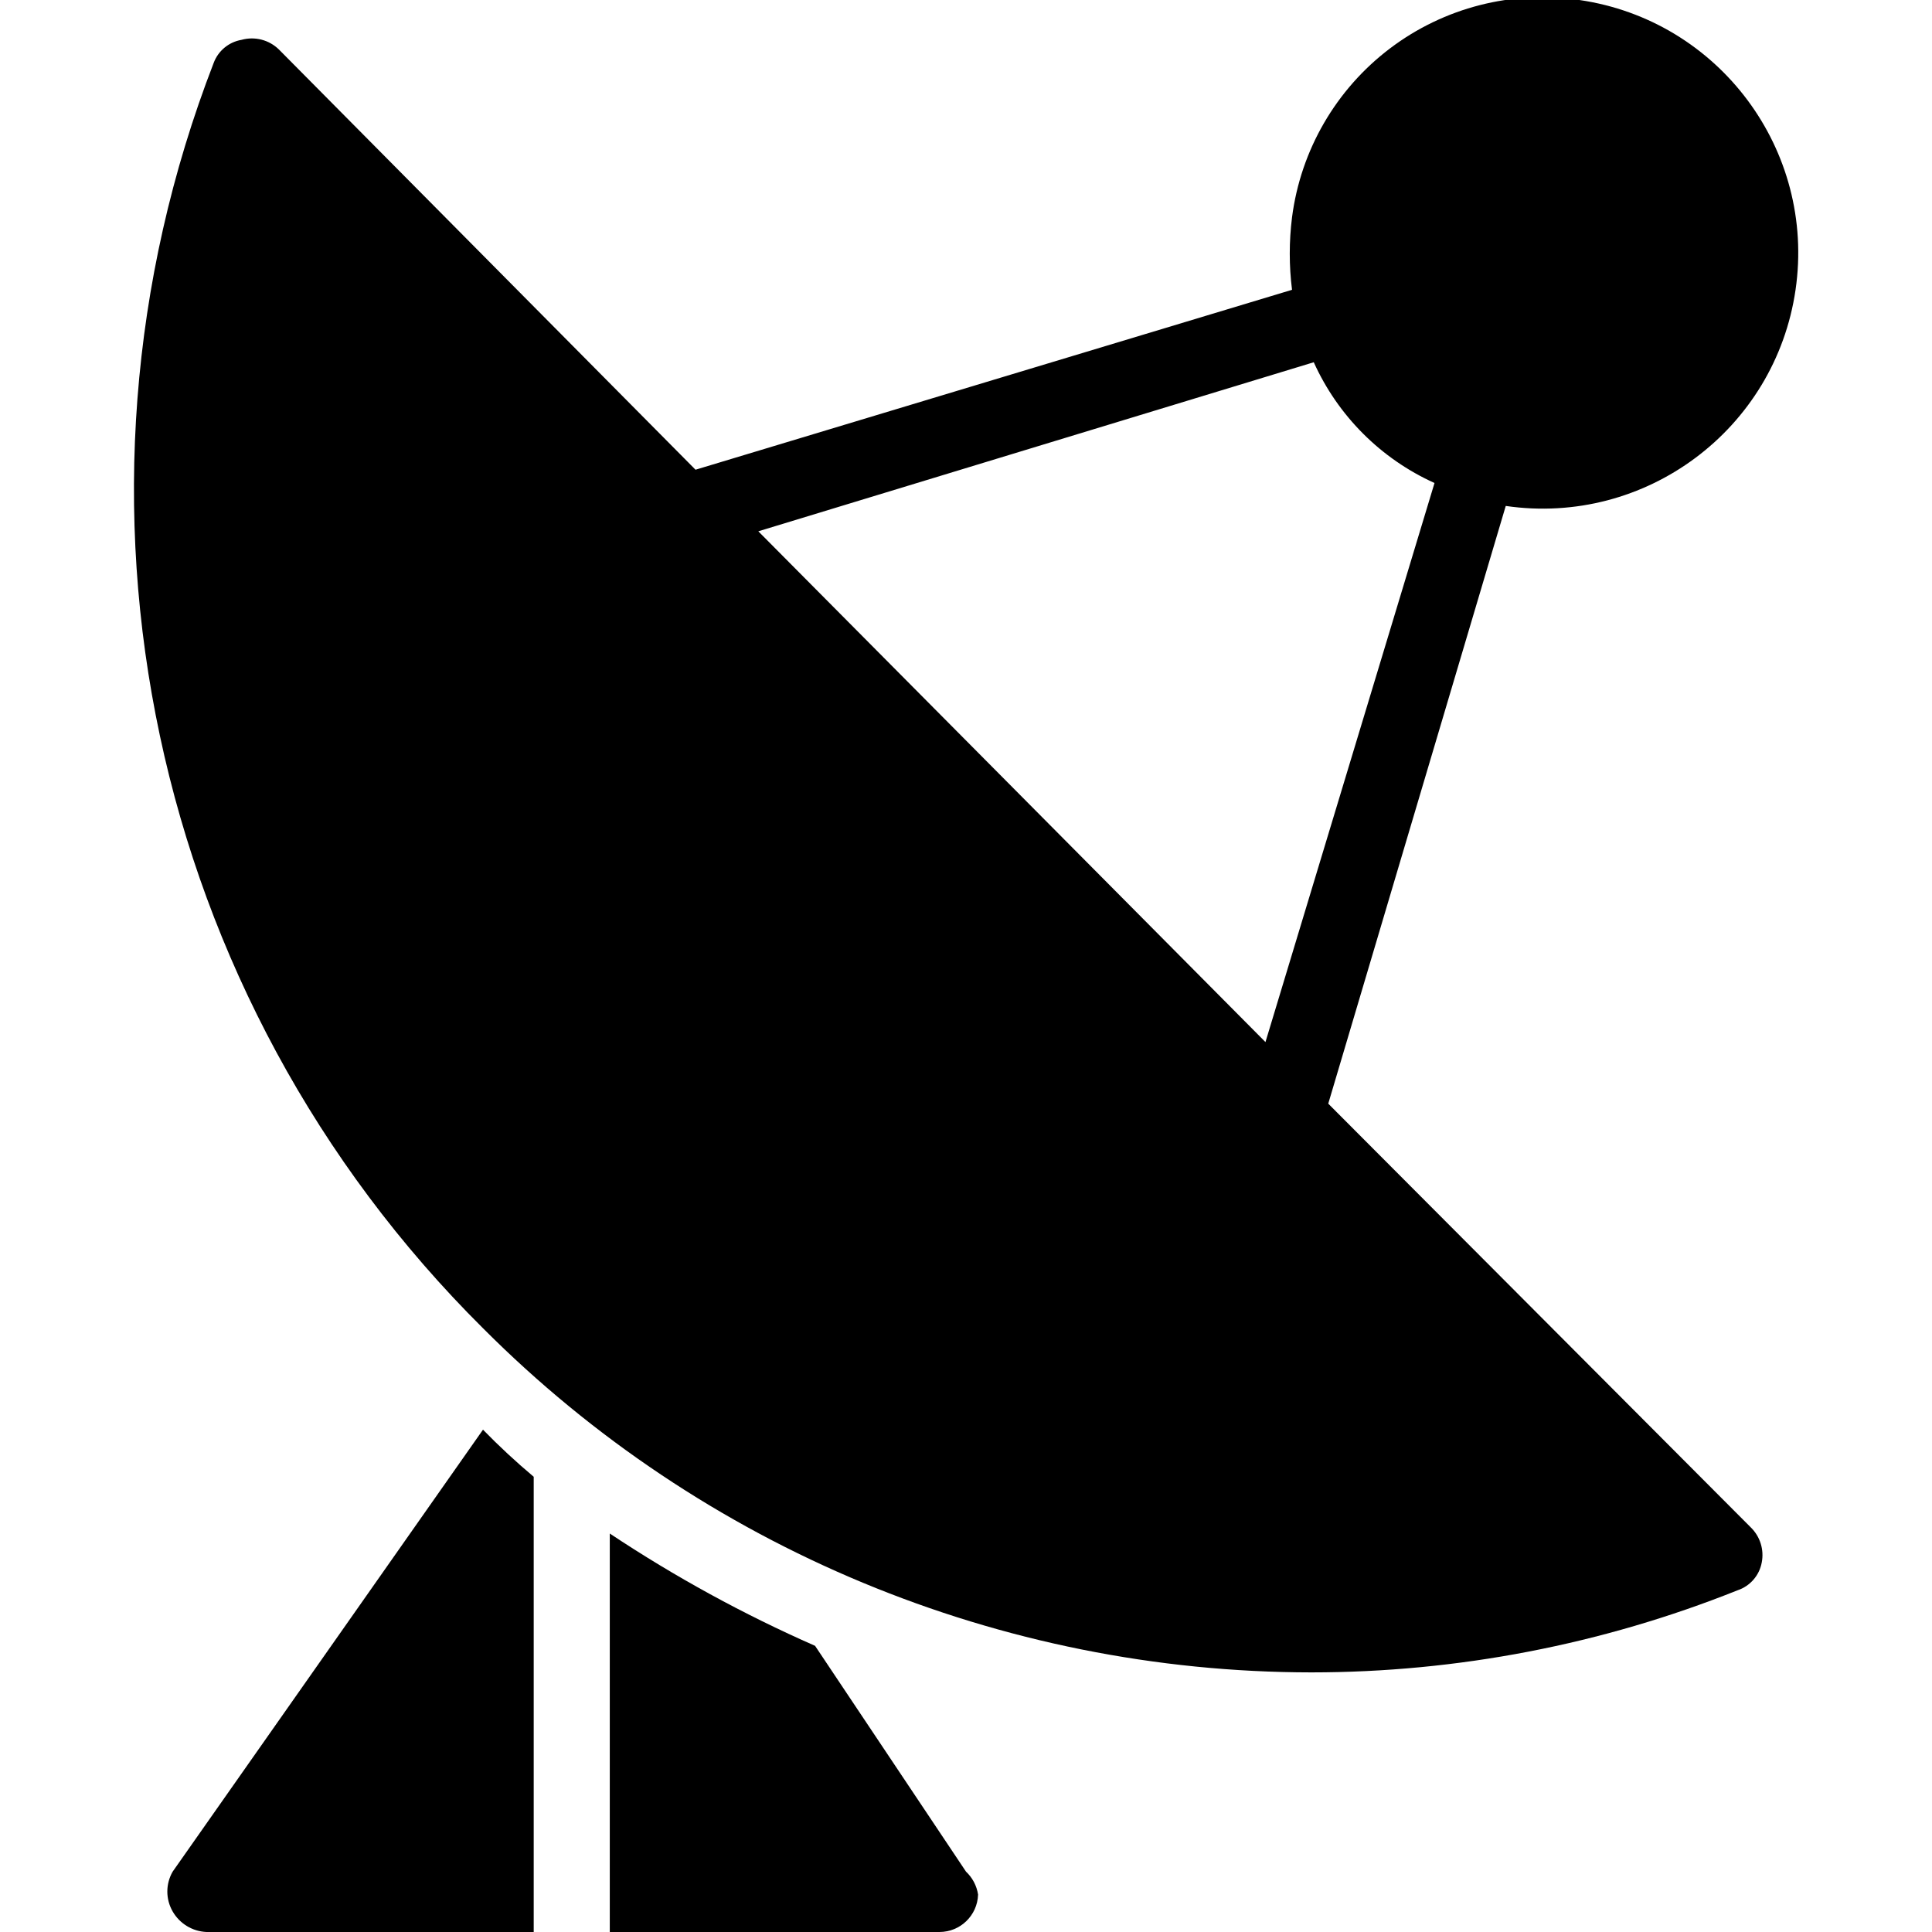
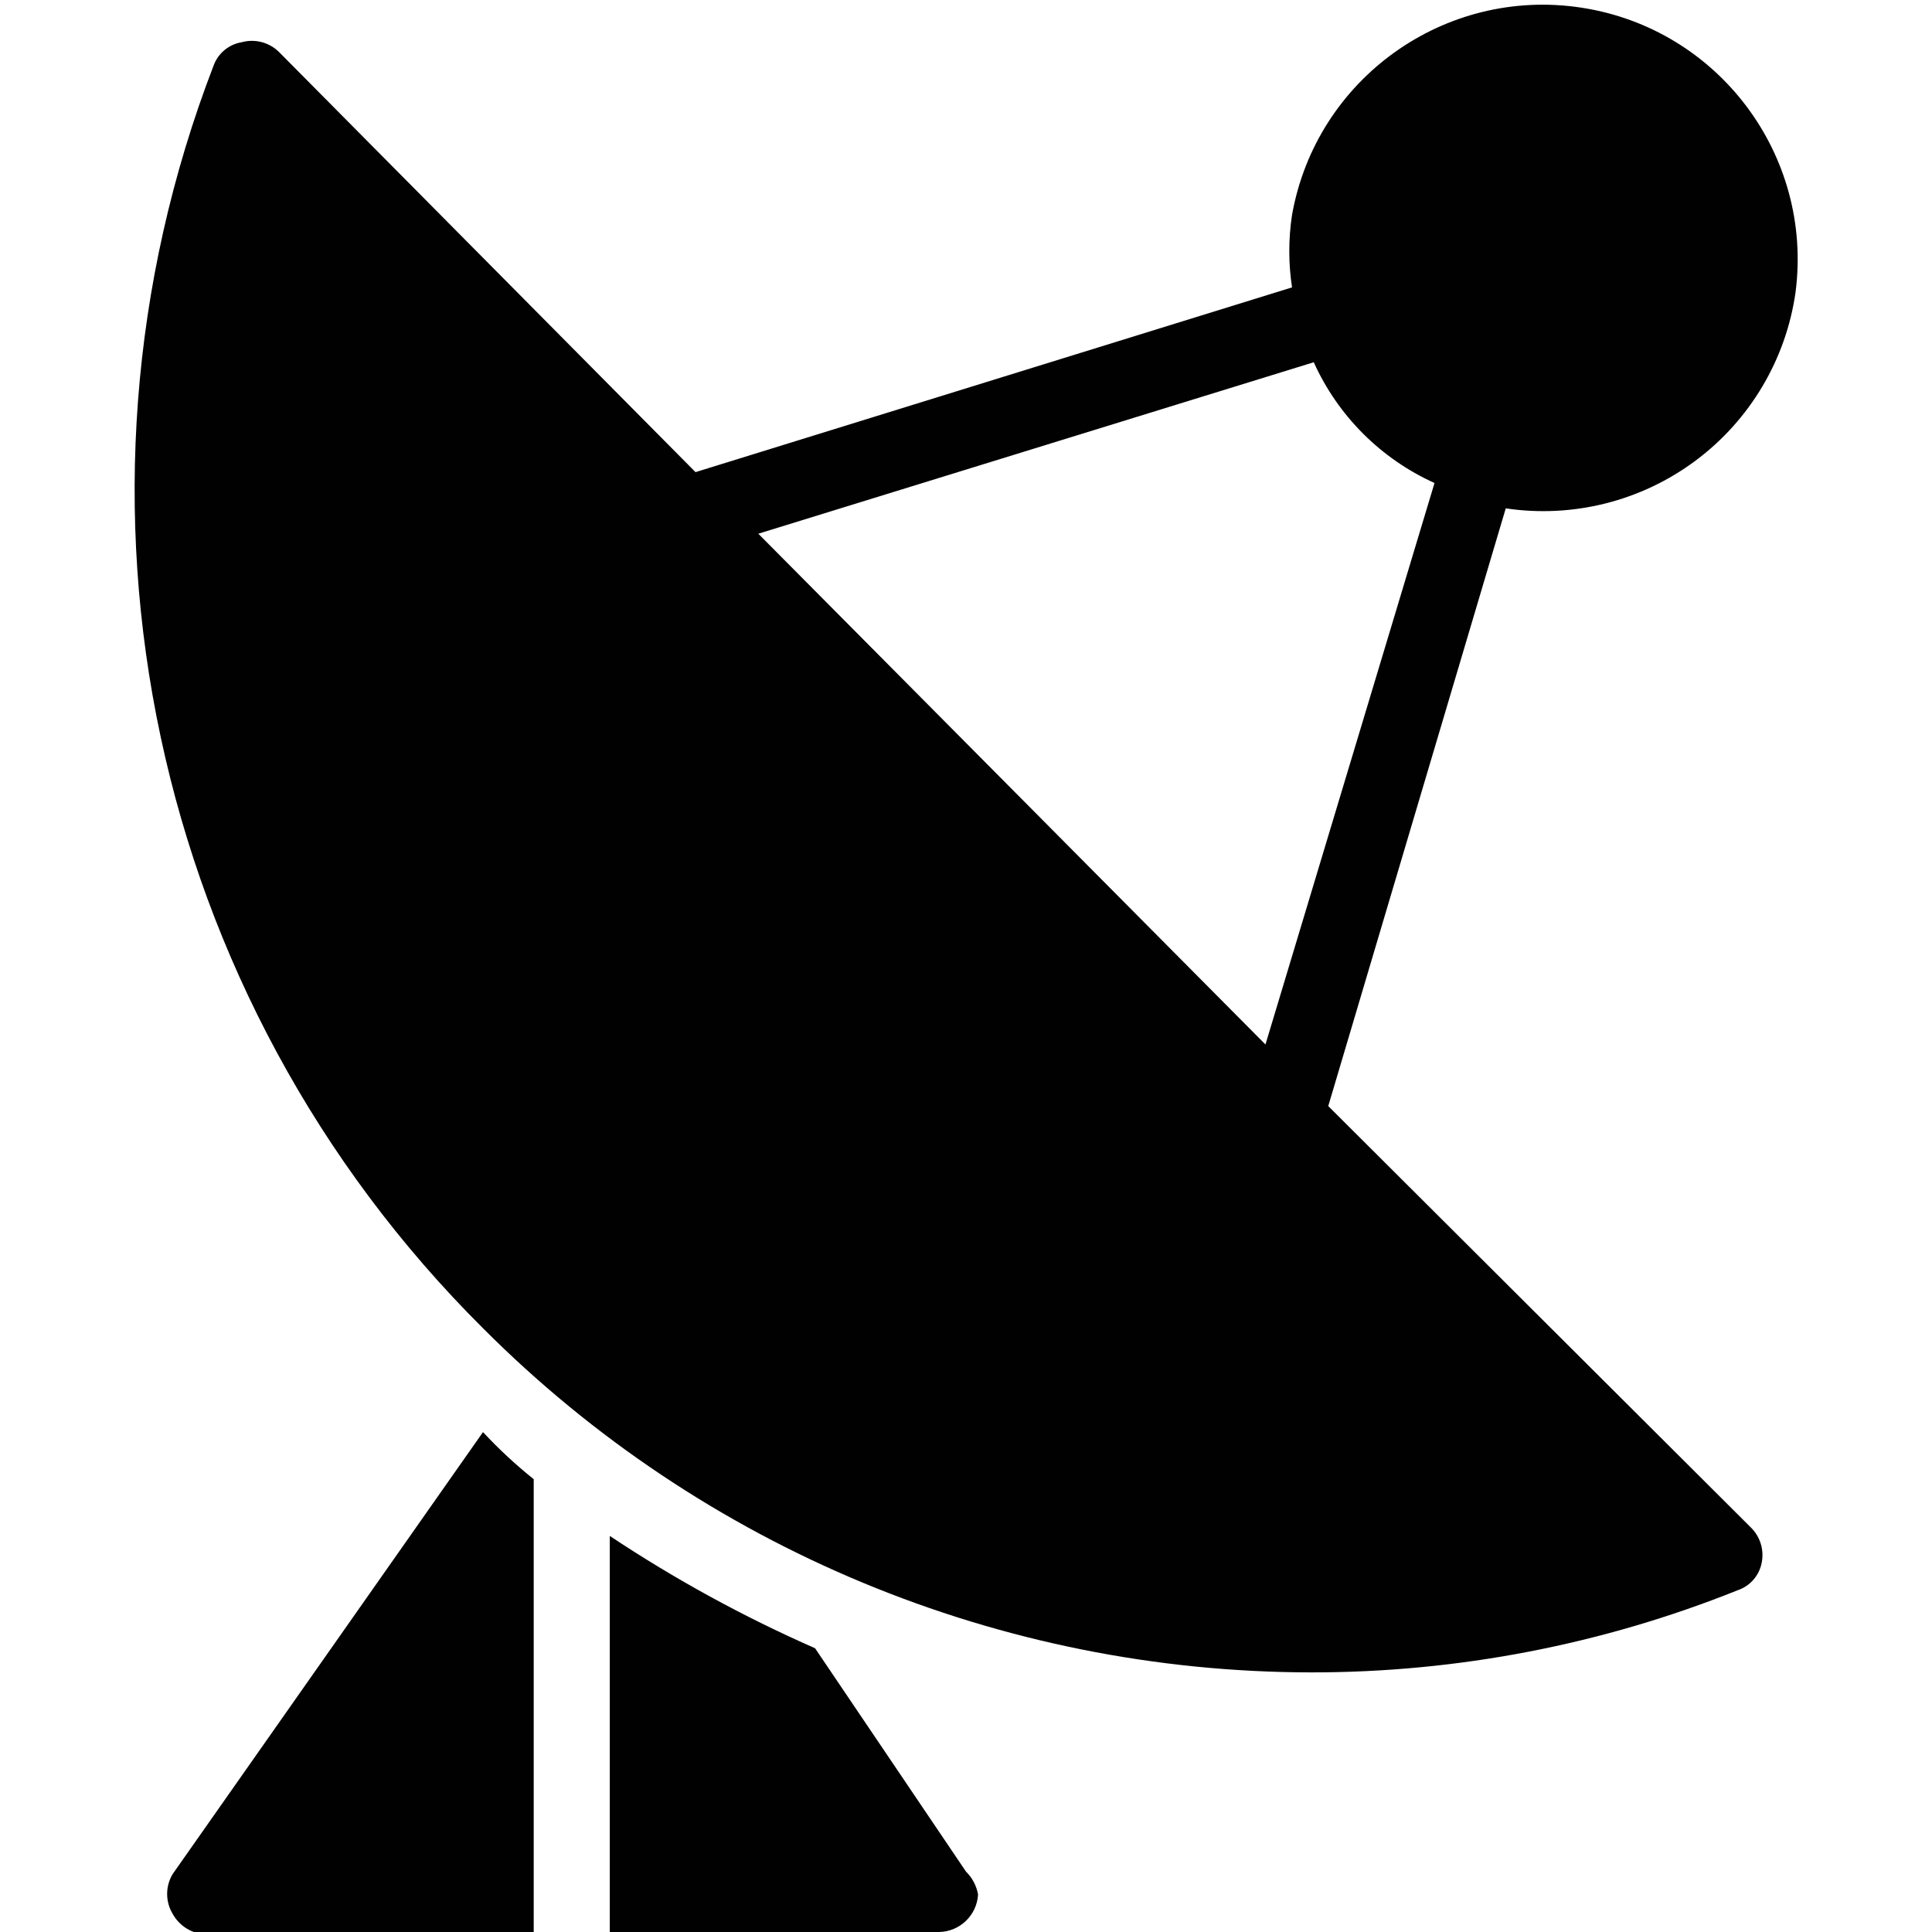
- <svg xmlns="http://www.w3.org/2000/svg" viewBox="0 0 16 16" width="16" height="16">
-   <g class="nc-icon-wrapper">
-     <path d="M6.75,13.63a11.22,11.22,0,0,1-1.7-.93V16H7.78a.32.32,0,0,0,.32-.31A.33.33,0,0,0,8,15.5Z" />
-     <path d="M1.43,15.5a.33.33,0,0,0,0,.33.34.34,0,0,0,.28.17H4.42V12.23A5.71,5.71,0,0,1,4,11.84Z" />
-     <path d="M11,9.14l1.47-4.95A2.11,2.11,0,1,0,13.08,0,2.09,2.09,0,0,0,10.7,1.8a2.41,2.41,0,0,0,0,.6L5.76,3.89,2.31.41A.32.32,0,0,0,2,.33a.3.3,0,0,0-.23.19A9.79,9.79,0,0,0,4,11a9.7,9.7,0,0,0,6.86,2.85,9.51,9.51,0,0,0,3.53-.68.3.3,0,0,0,.2-.23.32.32,0,0,0-.09-.29ZM10.88,3a2,2,0,0,0,1,1L10.48,8.63,6.28,4.4Z" />
-   </g>
+ <svg xmlns="http://www.w3.org/2000/svg" id="Layer_1" data-name="Layer 1" viewBox="0 0 16 16">
+   <defs>
+     <style>.cls-1{fill:#010101;}</style>
+   </defs>
+   <path class="cls-1" d="M6.75,13.65a11.22,11.22,0,0,1-1.7-.93V16H7.78a.33.33,0,0,0,.32-.31.35.35,0,0,0-.1-.19Z" />
+   <path class="cls-1" d="M1.43,15.52a.32.32,0,0,0,0,.33.33.33,0,0,0,.28.17H4.42V12.25A3.88,3.88,0,0,1,4,11.86Z" />
+   <path class="cls-1" d="M14.87,2.42a2.11,2.11,0,0,0-4.17-.64v0a2,2,0,0,0,0,.6L5.76,3.91,2.31.43A.32.32,0,0,0,2,.35a.3.3,0,0,0-.23.19A9.79,9.79,0,0,0,4,11a9.7,9.7,0,0,0,6.86,2.85,9.47,9.47,0,0,0,3.53-.68.3.3,0,0,0,.2-.23.32.32,0,0,0-.09-.29L11,9.16l1.47-4.95A2.11,2.11,0,0,0,14.87,2.42ZM10.48,8.65,6.28,4.42,10.88,3a2,2,0,0,0,1,1Z" />
</svg>
